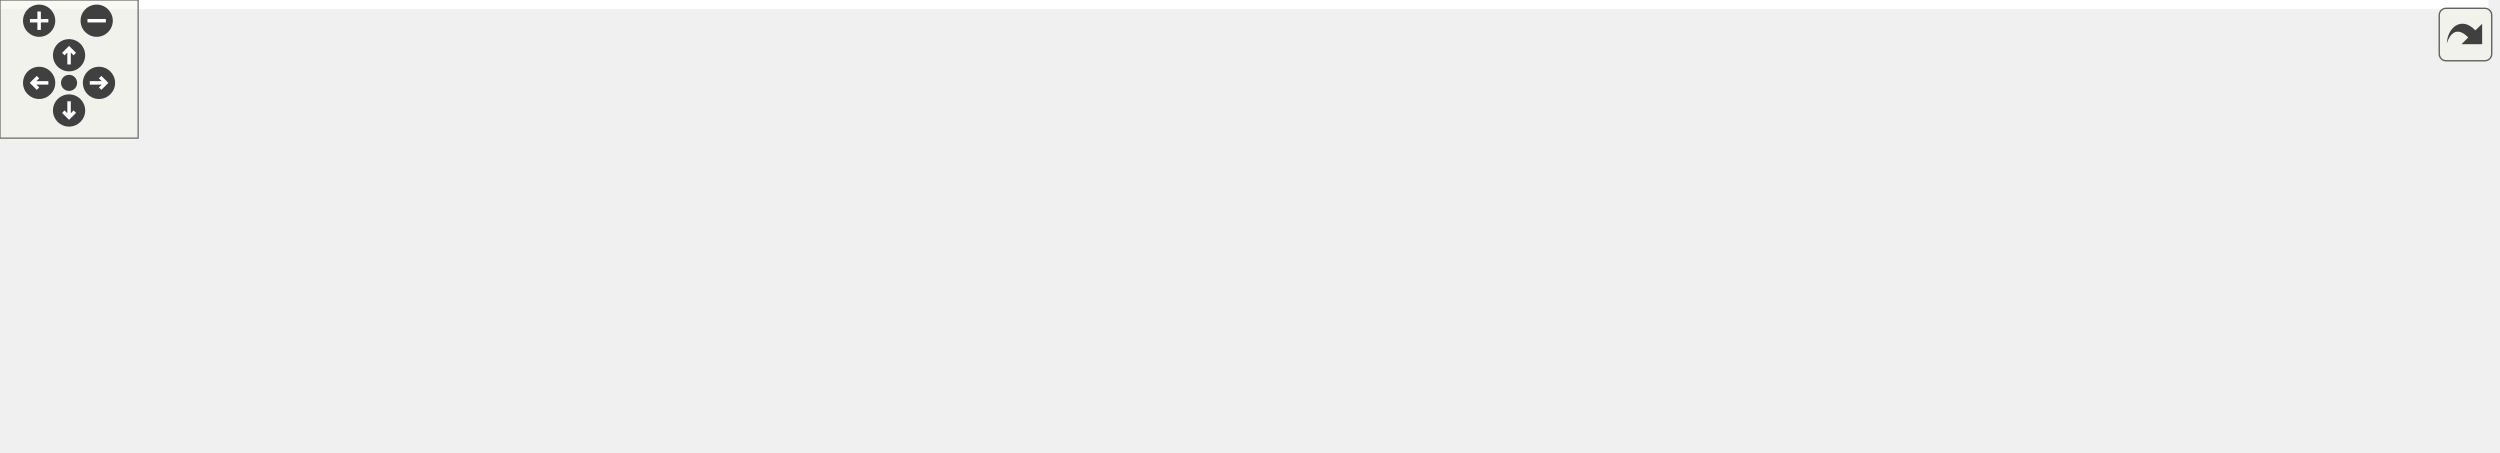
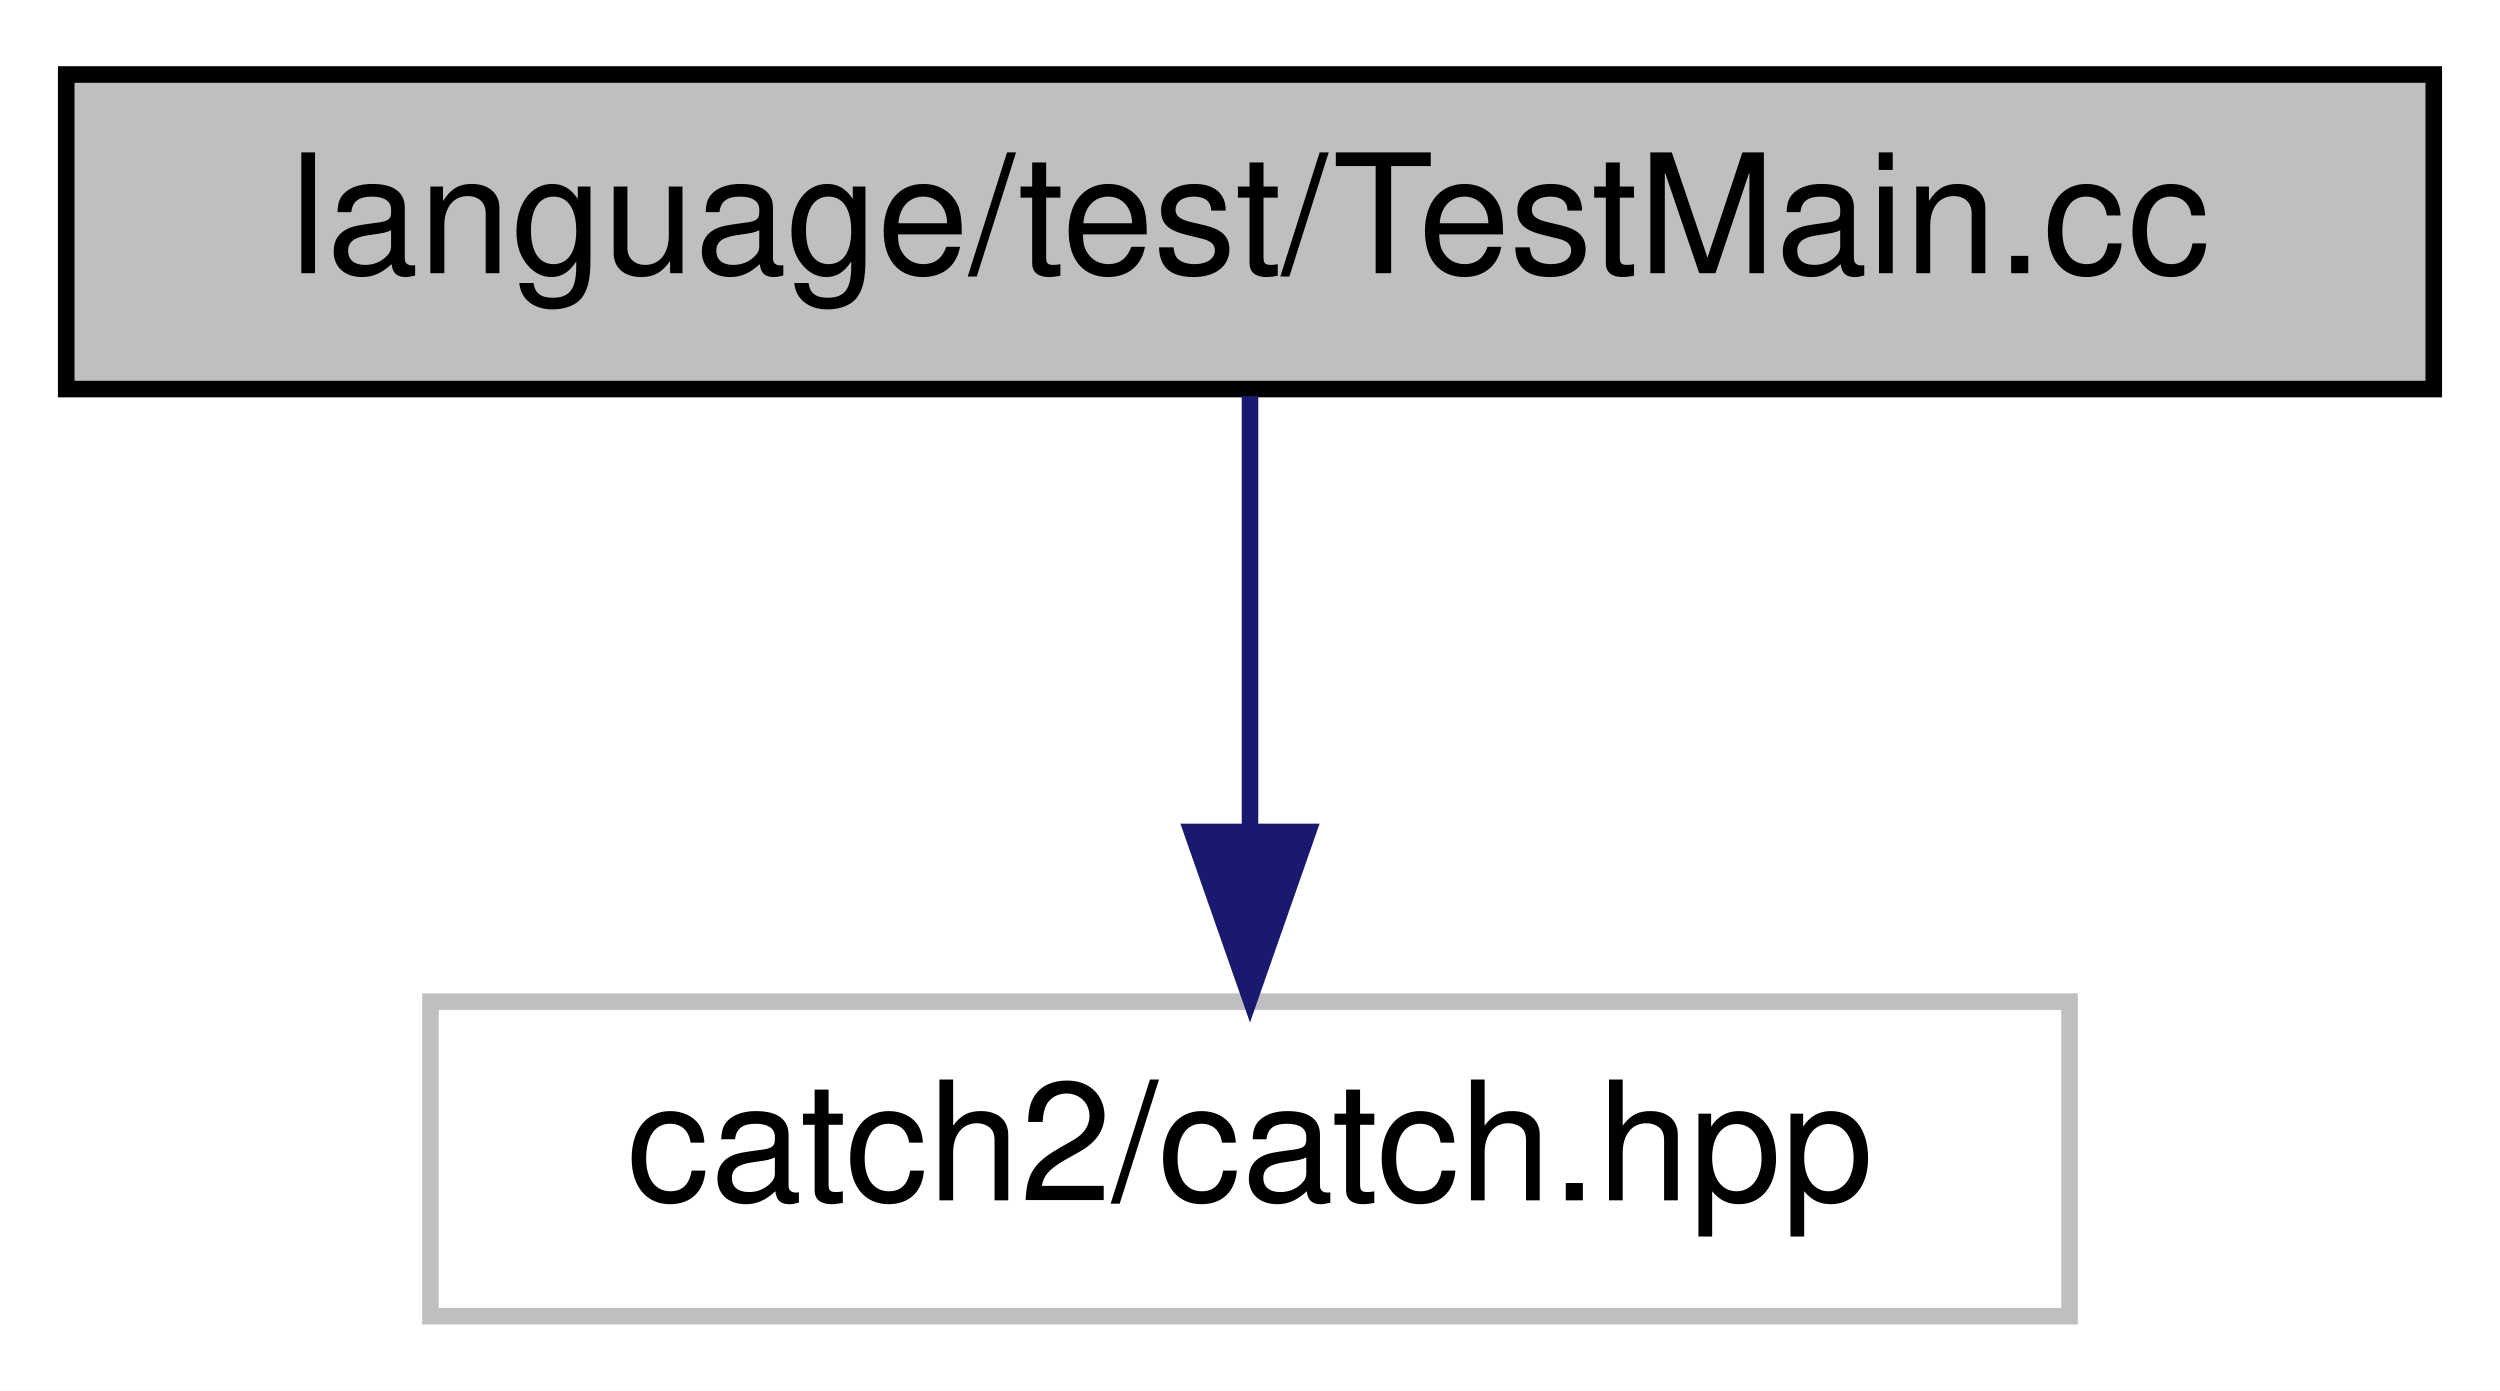
- <svg xmlns="http://www.w3.org/2000/svg" xmlns:xlink="http://www.w3.org/1999/xlink" id="main" version="1.1" xml:space="preserve">
-   <style type="text/css">
- .edge:hover path { stroke: red; }
- .edge:hover polygon { stroke: red; fill: red; }
- </style>
-   <defs>
-     <circle id="rim" cx="0" cy="0" r="7" />
-     <circle id="rim2" cx="0" cy="0" r="3.5" />
-     <g id="zoomPlus">
-       <use xlink:href="#rim" fill="#404040">
-         <set attributeName="fill" to="#808080" begin="zoomplus.mouseover" end="zoomplus.mouseout" />
-       </use>
-       <path d="M-4,0h8M0,-4v8" fill="none" stroke="white" stroke-width="1.5" pointer-events="none" />
-     </g>
-     <g id="zoomMin">
-       <use xlink:href="#rim" fill="#404040">
-         <set attributeName="fill" to="#808080" begin="zoomminus.mouseover" end="zoomminus.mouseout" />
-       </use>
-       <path d="M-4,0h8" fill="none" stroke="white" stroke-width="1.5" pointer-events="none" />
-     </g>
-     <g id="dirArrow">
-       <path fill="none" stroke="white" stroke-width="1.5" d="M0,-3.0v7 M-2.5,-0.5L0,-3.0L2.5,-0.5" />
-     </g>
-     <g id="resetDef">
-       <use xlink:href="#rim2" fill="#404040">
-         <set attributeName="fill" to="#808080" begin="reset.mouseover" end="reset.mouseout" />
-       </use>
-     </g>
-   </defs>
-   <svg id="graph" class="graph">
-     <g id="viewport">
-       <polygon fill="white" stroke="transparent" points="-4,4 -4,-136 1081,-136 1081,4 -4,4" />
-       <g id="node1" class="node">
-         <g id="a_node1">
-           <a xlink:title=" ">
-             <polygon fill="#bfbfbf" stroke="black" points="447.5,-112.5 447.5,-131.5 590.5,-131.5 590.5,-112.5 447.5,-112.5" />
-             <text text-anchor="middle" x="519" y="-119.5" font-family="Helvetica,sans-Serif" font-size="10.00">language/test/TestMain.cc</text>
-           </a>
-         </g>
-       </g>
-       <g id="node2" class="node">
-         <g id="a_node2">
-           <a xlink:href="single__include_2catch2_2catch_8hpp.html" target="_top" xlink:title=" ">
-             <polygon fill="white" stroke="black" points="469.5,-56.5 469.5,-75.5 568.5,-75.5 568.5,-56.5 469.5,-56.5" />
-             <text text-anchor="middle" x="519" y="-63.5" font-family="Helvetica,sans-Serif" font-size="10.00">catch2/catch.hpp</text>
-           </a>
-         </g>
-       </g>
-       <g id="edge1" class="edge">
-         <path fill="none" stroke="midnightblue" d="M519,-112.08C519,-105.01 519,-94.86 519,-85.99" />
-         <polygon fill="midnightblue" stroke="midnightblue" points="522.5,-85.75 519,-75.75 515.5,-85.75 522.5,-85.75" />
-       </g>
-       <g id="node3" class="node">
-         <g id="a_node3">
-           <a xlink:title=" ">
-             <polygon fill="white" stroke="#bfbfbf" points="0,-0.5 0,-19.5 48,-19.5 48,-0.5 0,-0.5" />
-             <text text-anchor="middle" x="24" y="-7.5" font-family="Helvetica,sans-Serif" font-size="10.00">iosfwd</text>
-           </a>
-         </g>
-       </g>
-       <g id="edge2" class="edge">
-         <path fill="none" stroke="midnightblue" d="M469.39,-62.92C386.2,-58.84 213.25,-47.79 58.23,-19.92" />
-         <polygon fill="midnightblue" stroke="midnightblue" points="58.51,-16.42 48.04,-18.06 57.25,-23.3 58.51,-16.42" />
-       </g>
-       <g id="node4" class="node">
-         <g id="a_node4">
-           <a xlink:title=" ">
-             <polygon fill="white" stroke="#bfbfbf" points="66,-0.5 66,-19.5 110,-19.5 110,-0.5 66,-0.5" />
-             <text text-anchor="middle" x="88" y="-7.5" font-family="Helvetica,sans-Serif" font-size="10.00">string</text>
-           </a>
-         </g>
-       </g>
-       <g id="edge3" class="edge">
-         <path fill="none" stroke="midnightblue" d="M469.32,-62.14C395.21,-57.28 251.27,-45.55 120.44,-19.98" />
-         <polygon fill="midnightblue" stroke="midnightblue" points="120.73,-16.47 110.24,-17.95 119.36,-23.33 120.73,-16.47" />
-       </g>
-       <g id="node5" class="node">
-         <g id="a_node5">
-           <a xlink:title=" ">
-             <polygon fill="white" stroke="#bfbfbf" points="128,-0.5 128,-19.5 178,-19.5 178,-0.5 128,-0.5" />
-             <text text-anchor="middle" x="153" y="-7.5" font-family="Helvetica,sans-Serif" font-size="10.00">cstdint</text>
-           </a>
-         </g>
-       </g>
-       <g id="edge4" class="edge">
-         <path fill="none" stroke="midnightblue" d="M469.46,-60.23C406.27,-53.71 293.49,-40.64 188.02,-19.99" />
-         <polygon fill="midnightblue" stroke="midnightblue" points="188.66,-16.55 178.17,-18.03 187.3,-23.41 188.66,-16.55" />
-       </g>
-       <g id="node6" class="node">
-         <g id="a_node6">
-           <a xlink:title=" ">
-             <polygon fill="white" stroke="#bfbfbf" points="196.5,-0.5 196.5,-19.5 243.5,-19.5 243.5,-0.5 196.5,-0.5" />
-             <text text-anchor="middle" x="220" y="-7.5" font-family="Helvetica,sans-Serif" font-size="10.00">vector</text>
-           </a>
-         </g>
-       </g>
-       <g id="edge5" class="edge">
-         <path fill="none" stroke="midnightblue" d="M469.48,-58.28C417.75,-50.89 334.08,-37.93 253.5,-20.16" />
-         <polygon fill="midnightblue" stroke="midnightblue" points="254.22,-16.73 243.69,-17.97 252.69,-23.56 254.22,-16.73" />
-       </g>
-       <g id="node7" class="node">
-         <g id="a_node7">
-           <a xlink:title=" ">
-             <polygon fill="white" stroke="#bfbfbf" points="261.5,-0.5 261.5,-19.5 314.5,-19.5 314.5,-0.5 261.5,-0.5" />
-             <text text-anchor="middle" x="288" y="-7.5" font-family="Helvetica,sans-Serif" font-size="10.00">cstddef</text>
-           </a>
-         </g>
-       </g>
-       <g id="edge6" class="edge">
-         <path fill="none" stroke="midnightblue" d="M481.21,-56.49C443.96,-48.06 385.17,-34.63 324.81,-20.16" />
-         <polygon fill="midnightblue" stroke="midnightblue" points="325.26,-16.67 314.72,-17.74 323.63,-23.48 325.26,-16.67" />
-       </g>
-       <g id="node8" class="node">
-         <g id="a_node8">
-           <a xlink:title=" ">
-             <polygon fill="white" stroke="#bfbfbf" points="333,-0.5 333,-19.5 385,-19.5 385,-0.5 333,-0.5" />
-             <text text-anchor="middle" x="359" y="-7.5" font-family="Helvetica,sans-Serif" font-size="10.00">cassert</text>
-           </a>
-         </g>
-       </g>
-       <g id="edge7" class="edge">
-         <path fill="none" stroke="midnightblue" d="M493.65,-56.44C466.73,-47.36 424,-32.94 393.91,-22.78" />
-         <polygon fill="midnightblue" stroke="midnightblue" points="394.83,-19.4 384.23,-19.52 392.59,-26.03 394.83,-19.4" />
-       </g>
-       <g id="node9" class="node">
-         <g id="a_node9">
-           <a xlink:title=" ">
-             <polygon fill="white" stroke="#bfbfbf" points="403.5,-0.5 403.5,-19.5 472.5,-19.5 472.5,-0.5 403.5,-0.5" />
-             <text text-anchor="middle" x="438" y="-7.5" font-family="Helvetica,sans-Serif" font-size="10.00">type_traits</text>
-           </a>
-         </g>
-       </g>
-       <g id="edge8" class="edge">
-         <path fill="none" stroke="midnightblue" d="M505.99,-56.32C493.47,-47.98 474.32,-35.21 459.53,-25.35" />
-         <polygon fill="midnightblue" stroke="midnightblue" points="461.24,-22.29 450.98,-19.65 457.36,-28.11 461.24,-22.29" />
-       </g>
-       <g id="node10" class="node">
-         <g id="a_node10">
-           <a xlink:title=" ">
-             <polygon fill="white" stroke="#bfbfbf" points="490.5,-0.5 490.5,-19.5 547.5,-19.5 547.5,-0.5 490.5,-0.5" />
-             <text text-anchor="middle" x="519" y="-7.5" font-family="Helvetica,sans-Serif" font-size="10.00">ostream</text>
-           </a>
-         </g>
-       </g>
-       <g id="edge9" class="edge">
-         <path fill="none" stroke="midnightblue" d="M519,-56.08C519,-49.01 519,-38.86 519,-29.99" />
-         <polygon fill="midnightblue" stroke="midnightblue" points="522.5,-29.75 519,-19.75 515.5,-29.75 522.5,-29.75" />
-       </g>
-       <g id="node11" class="node">
-         <g id="a_node11">
-           <a xlink:title=" ">
-             <polygon fill="white" stroke="#bfbfbf" points="566,-0.5 566,-19.5 616,-19.5 616,-0.5 566,-0.5" />
-             <text text-anchor="middle" x="591" y="-7.5" font-family="Helvetica,sans-Serif" font-size="10.00">chrono</text>
-           </a>
-         </g>
-       </g>
-       <g id="edge10" class="edge">
-         <path fill="none" stroke="midnightblue" d="M530.57,-56.32C541.42,-48.18 557.88,-35.84 570.88,-26.09" />
-         <polygon fill="midnightblue" stroke="midnightblue" points="573.32,-28.63 579.22,-19.83 569.12,-23.03 573.32,-28.63" />
-       </g>
-       <g id="node12" class="node">
-         <g id="a_node12">
-           <a xlink:title=" ">
-             <polygon fill="white" stroke="#bfbfbf" points="634,-0.5 634,-19.5 692,-19.5 692,-0.5 634,-0.5" />
-             <text text-anchor="middle" x="663" y="-7.5" font-family="Helvetica,sans-Serif" font-size="10.00">memory</text>
-           </a>
-         </g>
-       </g>
-       <g id="edge11" class="edge">
-         <path fill="none" stroke="midnightblue" d="M541.82,-56.44C565.83,-47.44 603.83,-33.19 630.87,-23.05" />
-         <polygon fill="midnightblue" stroke="midnightblue" points="632.16,-26.3 640.29,-19.52 629.7,-19.75 632.16,-26.3" />
-       </g>
-       <g id="node13" class="node">
-         <g id="a_node13">
-           <a xlink:title=" ">
-             <polygon fill="white" stroke="#bfbfbf" points="710.5,-0.5 710.5,-19.5 775.5,-19.5 775.5,-0.5 710.5,-0.5" />
-             <text text-anchor="middle" x="743" y="-7.5" font-family="Helvetica,sans-Serif" font-size="10.00">exception</text>
-           </a>
-         </g>
-       </g>
-       <g id="edge12" class="edge">
-         <path fill="none" stroke="midnightblue" d="M554.49,-56.44C594.04,-46.91 657.96,-31.5 700.23,-21.31" />
-         <polygon fill="midnightblue" stroke="midnightblue" points="701.32,-24.65 710.22,-18.9 699.68,-17.84 701.32,-24.65" />
-       </g>
-       <g id="node14" class="node">
-         <g id="a_node14">
-           <a xlink:title=" ">
-             <polygon fill="white" stroke="#bfbfbf" points="793.5,-0.5 793.5,-19.5 858.5,-19.5 858.5,-0.5 793.5,-0.5" />
-             <text text-anchor="middle" x="826" y="-7.5" font-family="Helvetica,sans-Serif" font-size="10.00">functional</text>
-           </a>
-         </g>
-       </g>
-       <g id="edge13" class="edge">
-         <path fill="none" stroke="midnightblue" d="M568.65,-57.34C619.98,-49.25 702.69,-35.76 783.06,-20.31" />
-         <polygon fill="midnightblue" stroke="midnightblue" points="784.2,-23.65 793.36,-18.32 782.87,-16.78 784.2,-23.65" />
-       </g>
-       <g id="node15" class="node">
-         <g id="a_node15">
-           <a xlink:title=" ">
-             <polygon fill="white" stroke="#bfbfbf" points="877,-0.5 877,-19.5 941,-19.5 941,-0.5 877,-0.5" />
-             <text text-anchor="middle" x="909" y="-7.5" font-family="Helvetica,sans-Serif" font-size="10.00">algorithm</text>
-           </a>
-         </g>
-       </g>
-       <g id="edge14" class="edge">
-         <path fill="none" stroke="midnightblue" d="M568.62,-59.99C634.49,-53.03 754.62,-39.28 866.7,-20.1" />
-         <polygon fill="midnightblue" stroke="midnightblue" points="867.57,-23.5 876.82,-18.34 866.37,-16.6 867.57,-23.5" />
-       </g>
-       <g id="node16" class="node">
-         <g id="a_node16">
-           <a xlink:title=" ">
-             <polygon fill="white" stroke="#bfbfbf" points="959.5,-0.5 959.5,-19.5 1004.5,-19.5 1004.5,-0.5 959.5,-0.5" />
-             <text text-anchor="middle" x="982" y="-7.5" font-family="Helvetica,sans-Serif" font-size="10.00">utility</text>
-           </a>
-         </g>
-       </g>
-       <g id="edge15" class="edge">
-         <path fill="none" stroke="midnightblue" d="M568.52,-62.57C647.28,-58.11 805.97,-46.69 949.52,-19.75" />
-         <polygon fill="midnightblue" stroke="midnightblue" points="950.22,-23.18 959.39,-17.87 948.91,-16.31 950.22,-23.18" />
-       </g>
-       <g id="node17" class="node">
-         <g id="a_node17">
-           <a xlink:title=" ">
-             <polygon fill="white" stroke="#bfbfbf" points="1023,-0.5 1023,-19.5 1077,-19.5 1077,-0.5 1023,-0.5" />
-             <text text-anchor="middle" x="1050" y="-7.5" font-family="Helvetica,sans-Serif" font-size="10.00">random</text>
-           </a>
-         </g>
-       </g>
-       <g id="edge16" class="edge">
-         <path fill="none" stroke="midnightblue" d="M568.51,-63.03C656.23,-58.99 844.8,-47.83 1012.94,-19.92" />
-         <polygon fill="midnightblue" stroke="midnightblue" points="1013.69,-23.35 1022.97,-18.23 1012.53,-16.44 1013.69,-23.35" />
+ <svg xmlns="http://www.w3.org/2000/svg" xmlns:xlink="http://www.w3.org/1999/xlink" width="151pt" height="84pt" viewBox="0.00 0.00 151.00 84.00">
+   <g id="graph0" class="graph" transform="scale(1 1) rotate(0) translate(4 80)">
+     <polygon fill="white" stroke="transparent" points="-4,4 -4,-80 147,-80 147,4 -4,4" />
+     <g id="node1" class="node">
+       <g id="a_node1">
+         <a xlink:title=" ">
+           <polygon fill="#bfbfbf" stroke="black" points="0,-56.5 0,-75.5 143,-75.5 143,-56.5 0,-56.5" />
+           <text text-anchor="middle" x="71.5" y="-63.5" font-family="Helvetica,sans-Serif" font-size="10.00">language/test/TestMain.cc</text>
+         </a>
      </g>
    </g>
-   </svg>
-   <g id="navigator" transform="translate(0 0)" fill="#404254">
-     <rect fill="#f2f5e9" fill-opacity="0.5" stroke="#606060" stroke-width=".5" x="0" y="0" width="60" height="60" />
-     <use id="zoomplus" xlink:href="#zoomPlus" x="17" y="9" />
-     <use id="zoomminus" xlink:href="#zoomMin" x="42" y="9" />
-     <use id="reset" xlink:href="#resetDef" x="30" y="36" />
-     <g id="arrowUp" xlink:href="#dirArrow" transform="translate(30 24)">
-       <use xlink:href="#rim" fill="#404040">
-         <set attributeName="fill" to="#808080" begin="arrowUp.mouseover" end="arrowUp.mouseout" />
-       </use>
-       <path fill="none" stroke="white" stroke-width="1.5" d="M0,-3.0v7 M-2.5,-0.5L0,-3.0L2.5,-0.5" />
+     <g id="node2" class="node">
+       <g id="a_node2">
+         <a xlink:title=" ">
+           <polygon fill="white" stroke="#bfbfbf" points="22,-0.5 22,-19.5 121,-19.5 121,-0.5 22,-0.5" />
+           <text text-anchor="middle" x="71.5" y="-7.5" font-family="Helvetica,sans-Serif" font-size="10.00">catch2/catch.hpp</text>
+         </a>
+       </g>
    </g>
-     <g id="arrowRight" xlink:href="#dirArrow" transform="rotate(90) translate(36 -43)">
-       <use xlink:href="#rim" fill="#404040">
-         <set attributeName="fill" to="#808080" begin="arrowRight.mouseover" end="arrowRight.mouseout" />
-       </use>
-       <path fill="none" stroke="white" stroke-width="1.5" d="M0,-3.0v7 M-2.5,-0.5L0,-3.0L2.5,-0.5" />
-     </g>
-     <g id="arrowDown" xlink:href="#dirArrow" transform="rotate(180) translate(-30 -48)">
-       <use xlink:href="#rim" fill="#404040">
-         <set attributeName="fill" to="#808080" begin="arrowDown.mouseover" end="arrowDown.mouseout" />
-       </use>
-       <path fill="none" stroke="white" stroke-width="1.5" d="M0,-3.0v7 M-2.5,-0.5L0,-3.0L2.5,-0.5" />
-     </g>
-     <g id="arrowLeft" xlink:href="#dirArrow" transform="rotate(270) translate(-36 17)">
-       <use xlink:href="#rim" fill="#404040">
-         <set attributeName="fill" to="#808080" begin="arrowLeft.mouseover" end="arrowLeft.mouseout" />
-       </use>
-       <path fill="none" stroke="white" stroke-width="1.5" d="M0,-3.0v7 M-2.5,-0.5L0,-3.0L2.5,-0.5" />
+     <g id="edge1" class="edge">
+       <path fill="none" stroke="midnightblue" d="M71.5,-56.08C71.5,-49.01 71.5,-38.86 71.5,-29.99" />
+       <polygon fill="midnightblue" stroke="midnightblue" points="75,-29.75 71.5,-19.75 68,-29.75 75,-29.75" />
    </g>
  </g>
-   <svg viewBox="0 0 15 15" width="100%" height="30px" preserveAspectRatio="xMaxYMin meet">
-     <g id="arrow_out" transform="scale(0.3 0.3)">
-       <a xlink:href="_test_main_8cc__incl_org.svg" target="_base">
-         <rect id="button" ry="5" rx="5" y="6" x="6" height="38" width="38" fill="#f2f5e9" fill-opacity="0.5" stroke="#606060" stroke-width="1.0" />
-         <path id="arrow" d="M 11.5,31.437 C 11.94,20.098 22.043,11.323 32.159,21.979 L 37.069,17.246 C 37.069,17.246 37.088,32 37.088,32 L 22.16,31.978 C 22.16,31.978 26.998,27.14 26.998,27.14 C 18.529,18.264 13.292,25.23 11.5,31.437 z" style="fill:#404040;" />
-       </a>
-     </g>
-   </svg>
</svg>
